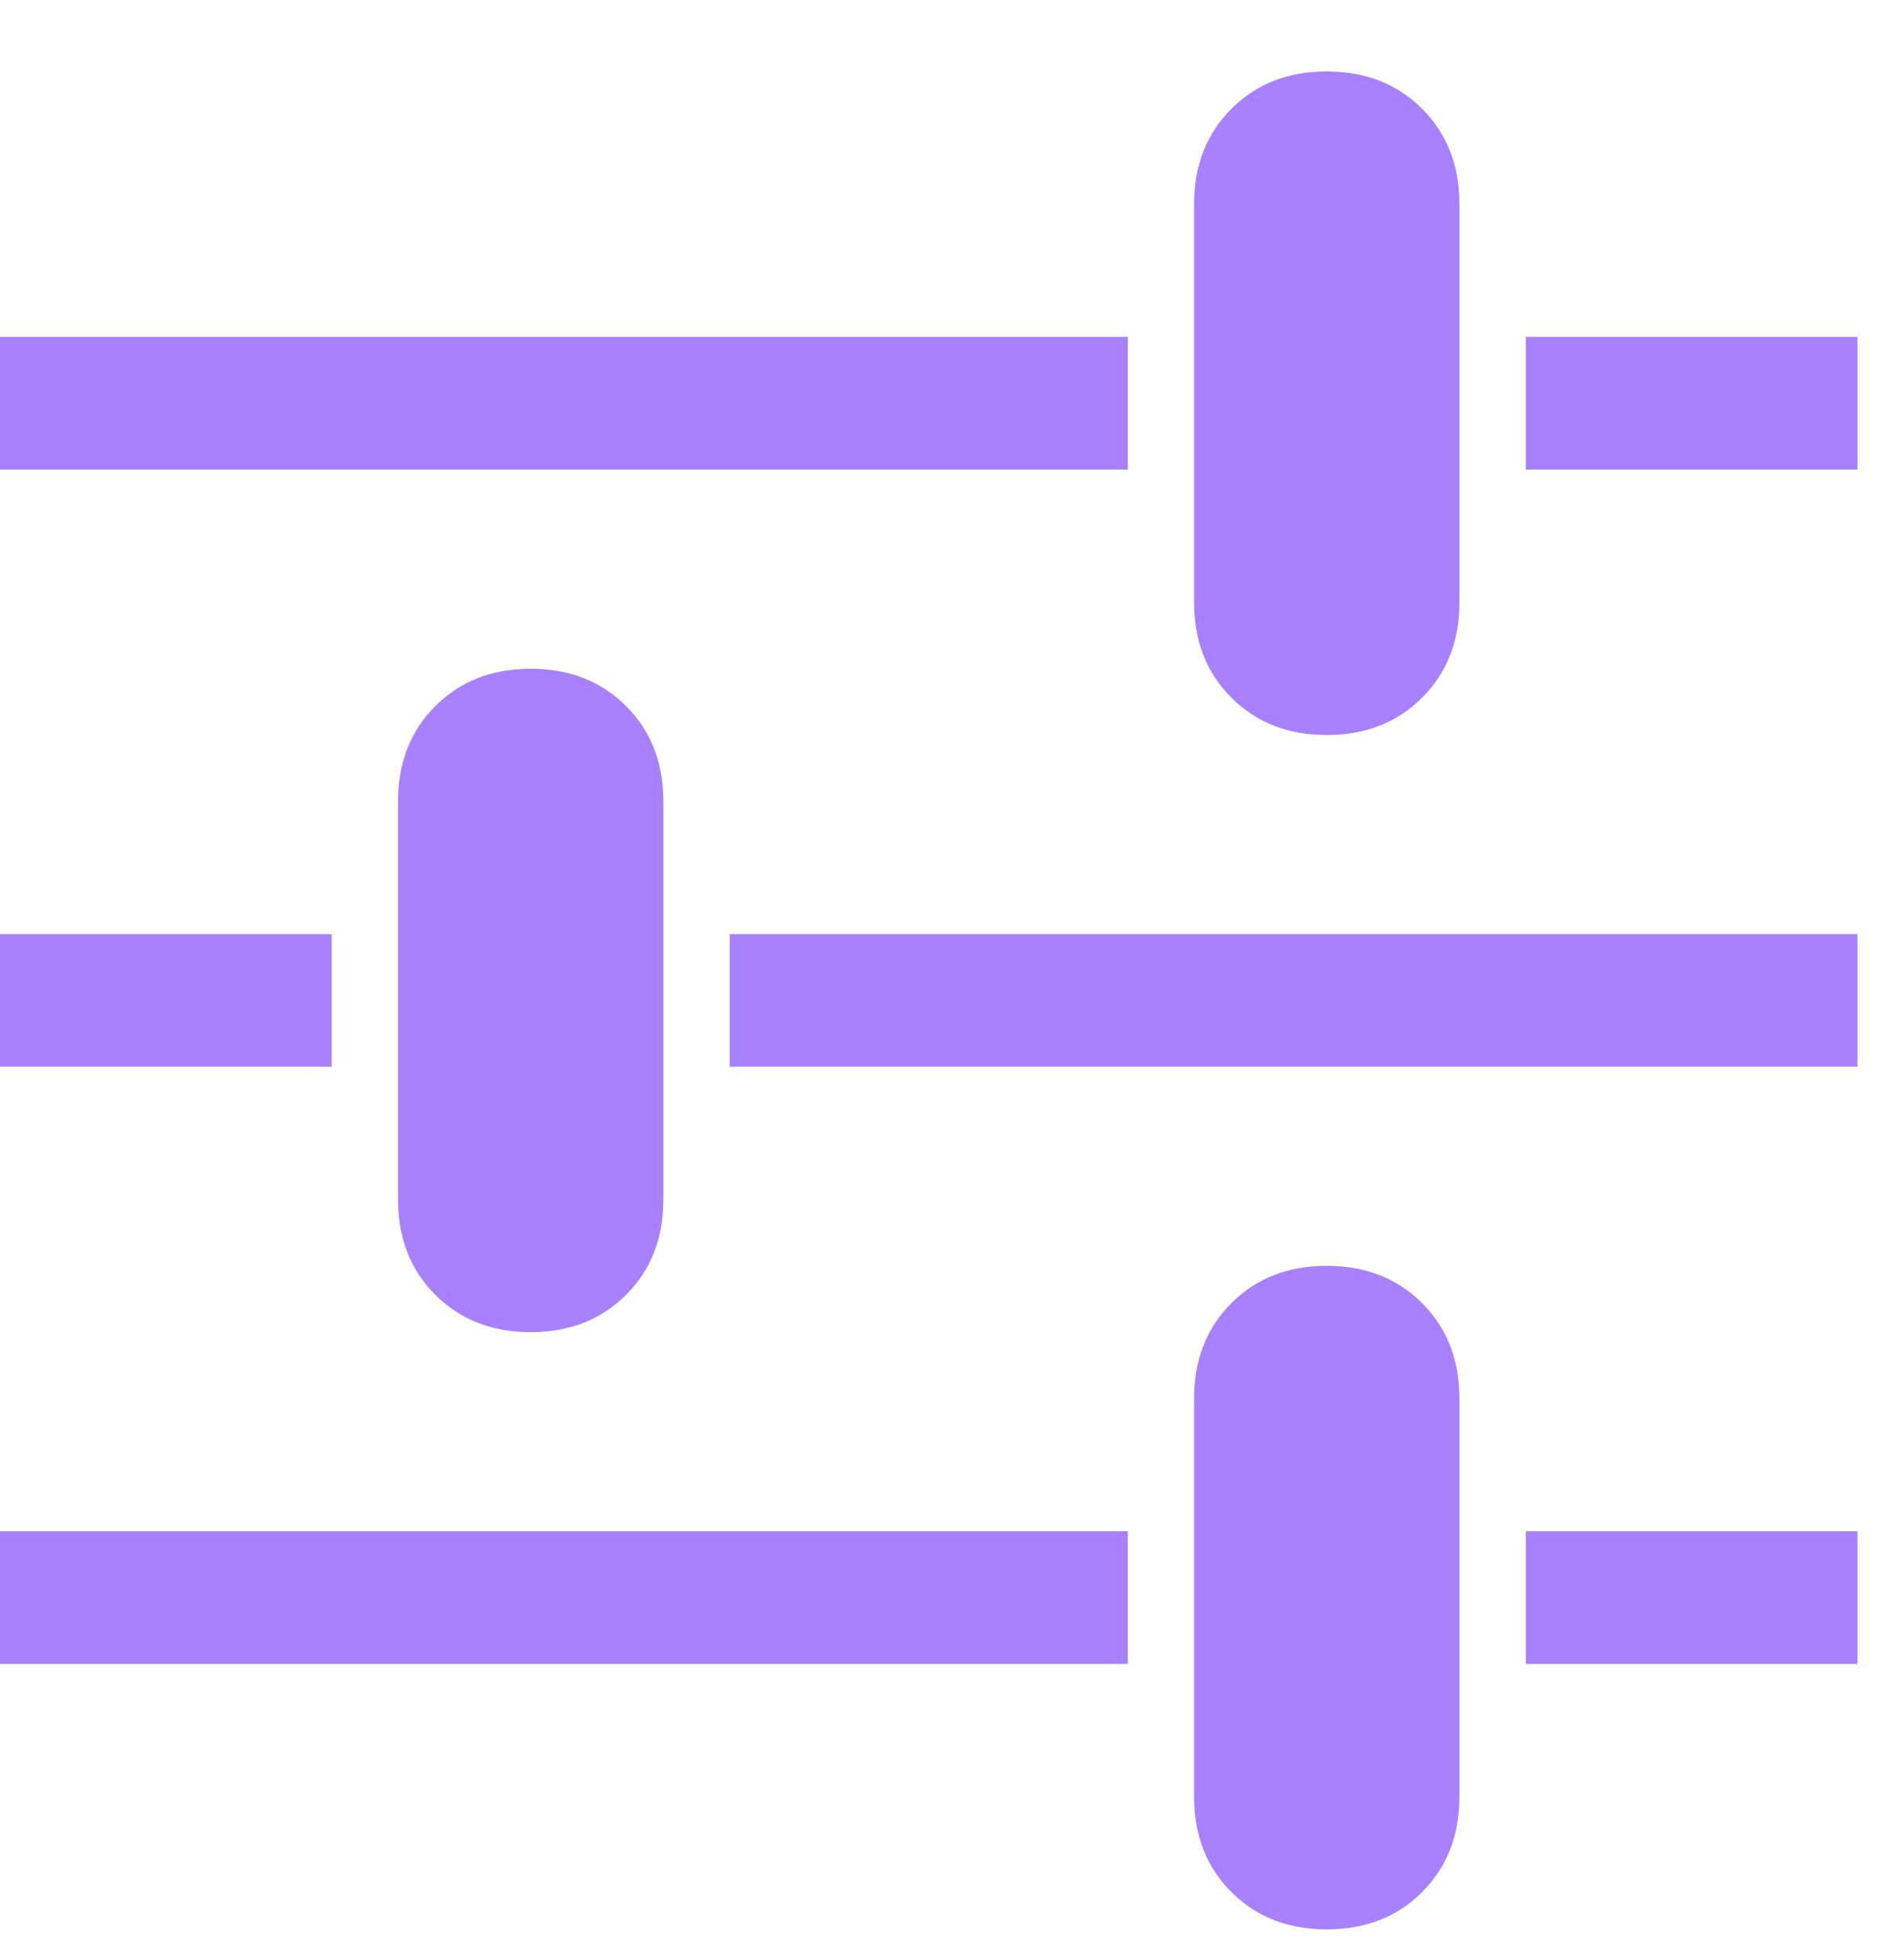
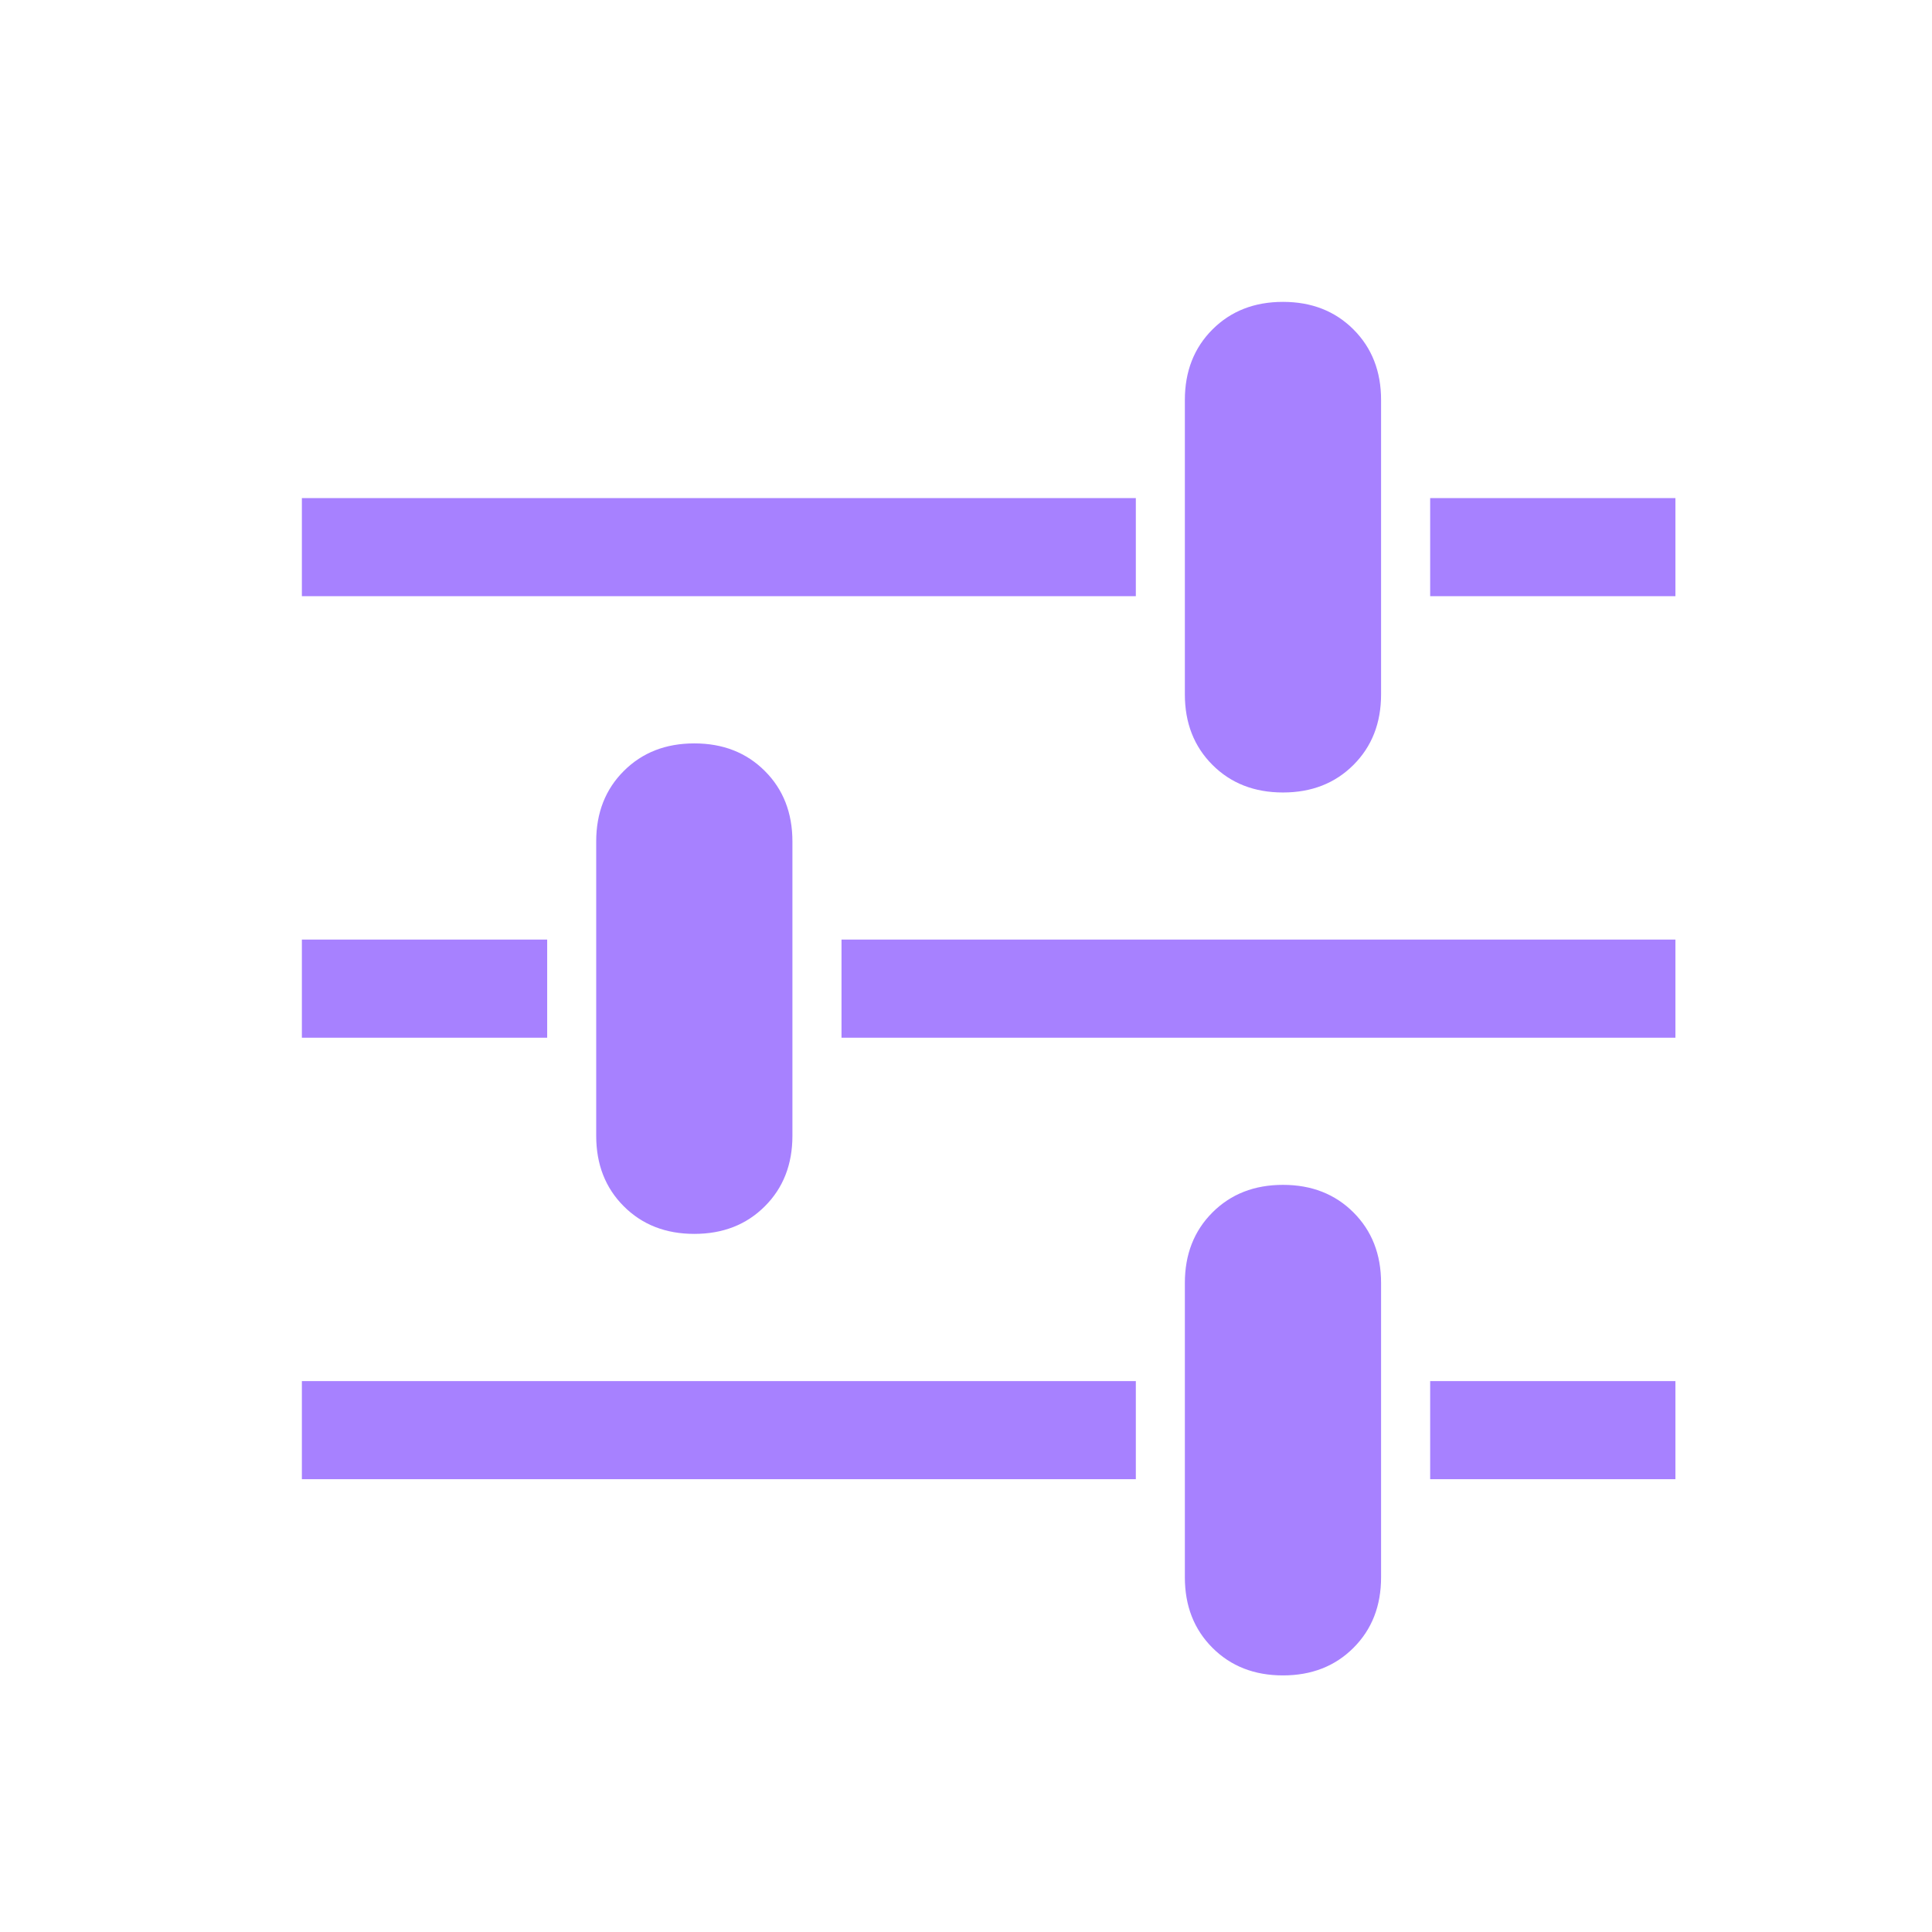
- <svg xmlns="http://www.w3.org/2000/svg" width="23" height="24">
-   <path d="M0 20.375V18.75h13.813v1.625H0zm18.688 0V18.75h4.062v1.625h-4.063zM17.875 22c0 .474-.152.863-.457 1.168-.305.305-.694.457-1.168.457s-.863-.152-1.168-.457c-.305-.305-.457-.694-.457-1.168v-4.875c0-.474.152-.863.457-1.168.305-.305.694-.457 1.168-.457s.863.152 1.168.457c.305.305.457.694.457 1.168V22zM0 13.062v-1.624h4.063v1.624H0zm8.938 0v-1.624H22.75v1.624H8.937zm-.813 1.626c0 .473-.152.863-.457 1.167-.305.305-.694.457-1.168.457s-.863-.152-1.168-.457c-.305-.304-.457-.694-.457-1.168V9.814c0-.474.152-.864.457-1.168.305-.305.694-.457 1.168-.457s.863.152 1.168.457c.305.304.457.694.457 1.168v4.874zM0 5.75V4.125h13.813V5.75H0zm18.688 0V4.125h4.062V5.75h-4.063zm-.813 1.625c0 .474-.152.863-.457 1.168-.305.305-.694.457-1.168.457s-.863-.152-1.168-.457c-.305-.305-.457-.694-.457-1.168V2.5c0-.474.152-.863.457-1.168.305-.305.694-.457 1.168-.457s.863.152 1.168.457c.305.305.457.694.457 1.168v4.875z" fill="#A781FF" fill-rule="evenodd" />
+ <svg xmlns="http://www.w3.org/2000/svg" width="32" height="32">
+   <path d="M5 24.5v-1.625h13.813V24.5H5zm18.688 0v-1.625h4.062V24.5h-4.063zm-.813 1.625c0 .474-.152.863-.457 1.168-.305.305-.694.457-1.168.457s-.863-.152-1.168-.457c-.305-.305-.457-.694-.457-1.168V21.25c0-.474.152-.863.457-1.168.305-.305.694-.457 1.168-.457s.863.152 1.168.457c.305.305.457.694.457 1.168v4.875zM5 17.187v-1.625h4.063v1.626H5zm8.938 0v-1.625H27.75v1.626H13.937zm-.813 1.625c0 .474-.152.864-.457 1.168-.305.305-.694.457-1.168.457s-.863-.152-1.168-.457c-.305-.304-.457-.694-.457-1.168v-4.875c0-.473.152-.863.457-1.167.305-.305.694-.457 1.168-.457s.863.152 1.168.457c.305.304.457.694.457 1.168v4.874zM5 9.876V8.25h13.813v1.625H5zm18.688 0V8.25h4.062v1.625h-4.063zm-.813 1.625c0 .474-.152.863-.457 1.168-.305.305-.694.457-1.168.457s-.863-.152-1.168-.457c-.305-.305-.457-.694-.457-1.168V6.625c0-.474.152-.863.457-1.168.305-.305.694-.457 1.168-.457s.863.152 1.168.457c.305.305.457.694.457 1.168V11.5z" fill="#A781FF" fill-rule="evenodd" />
</svg>
